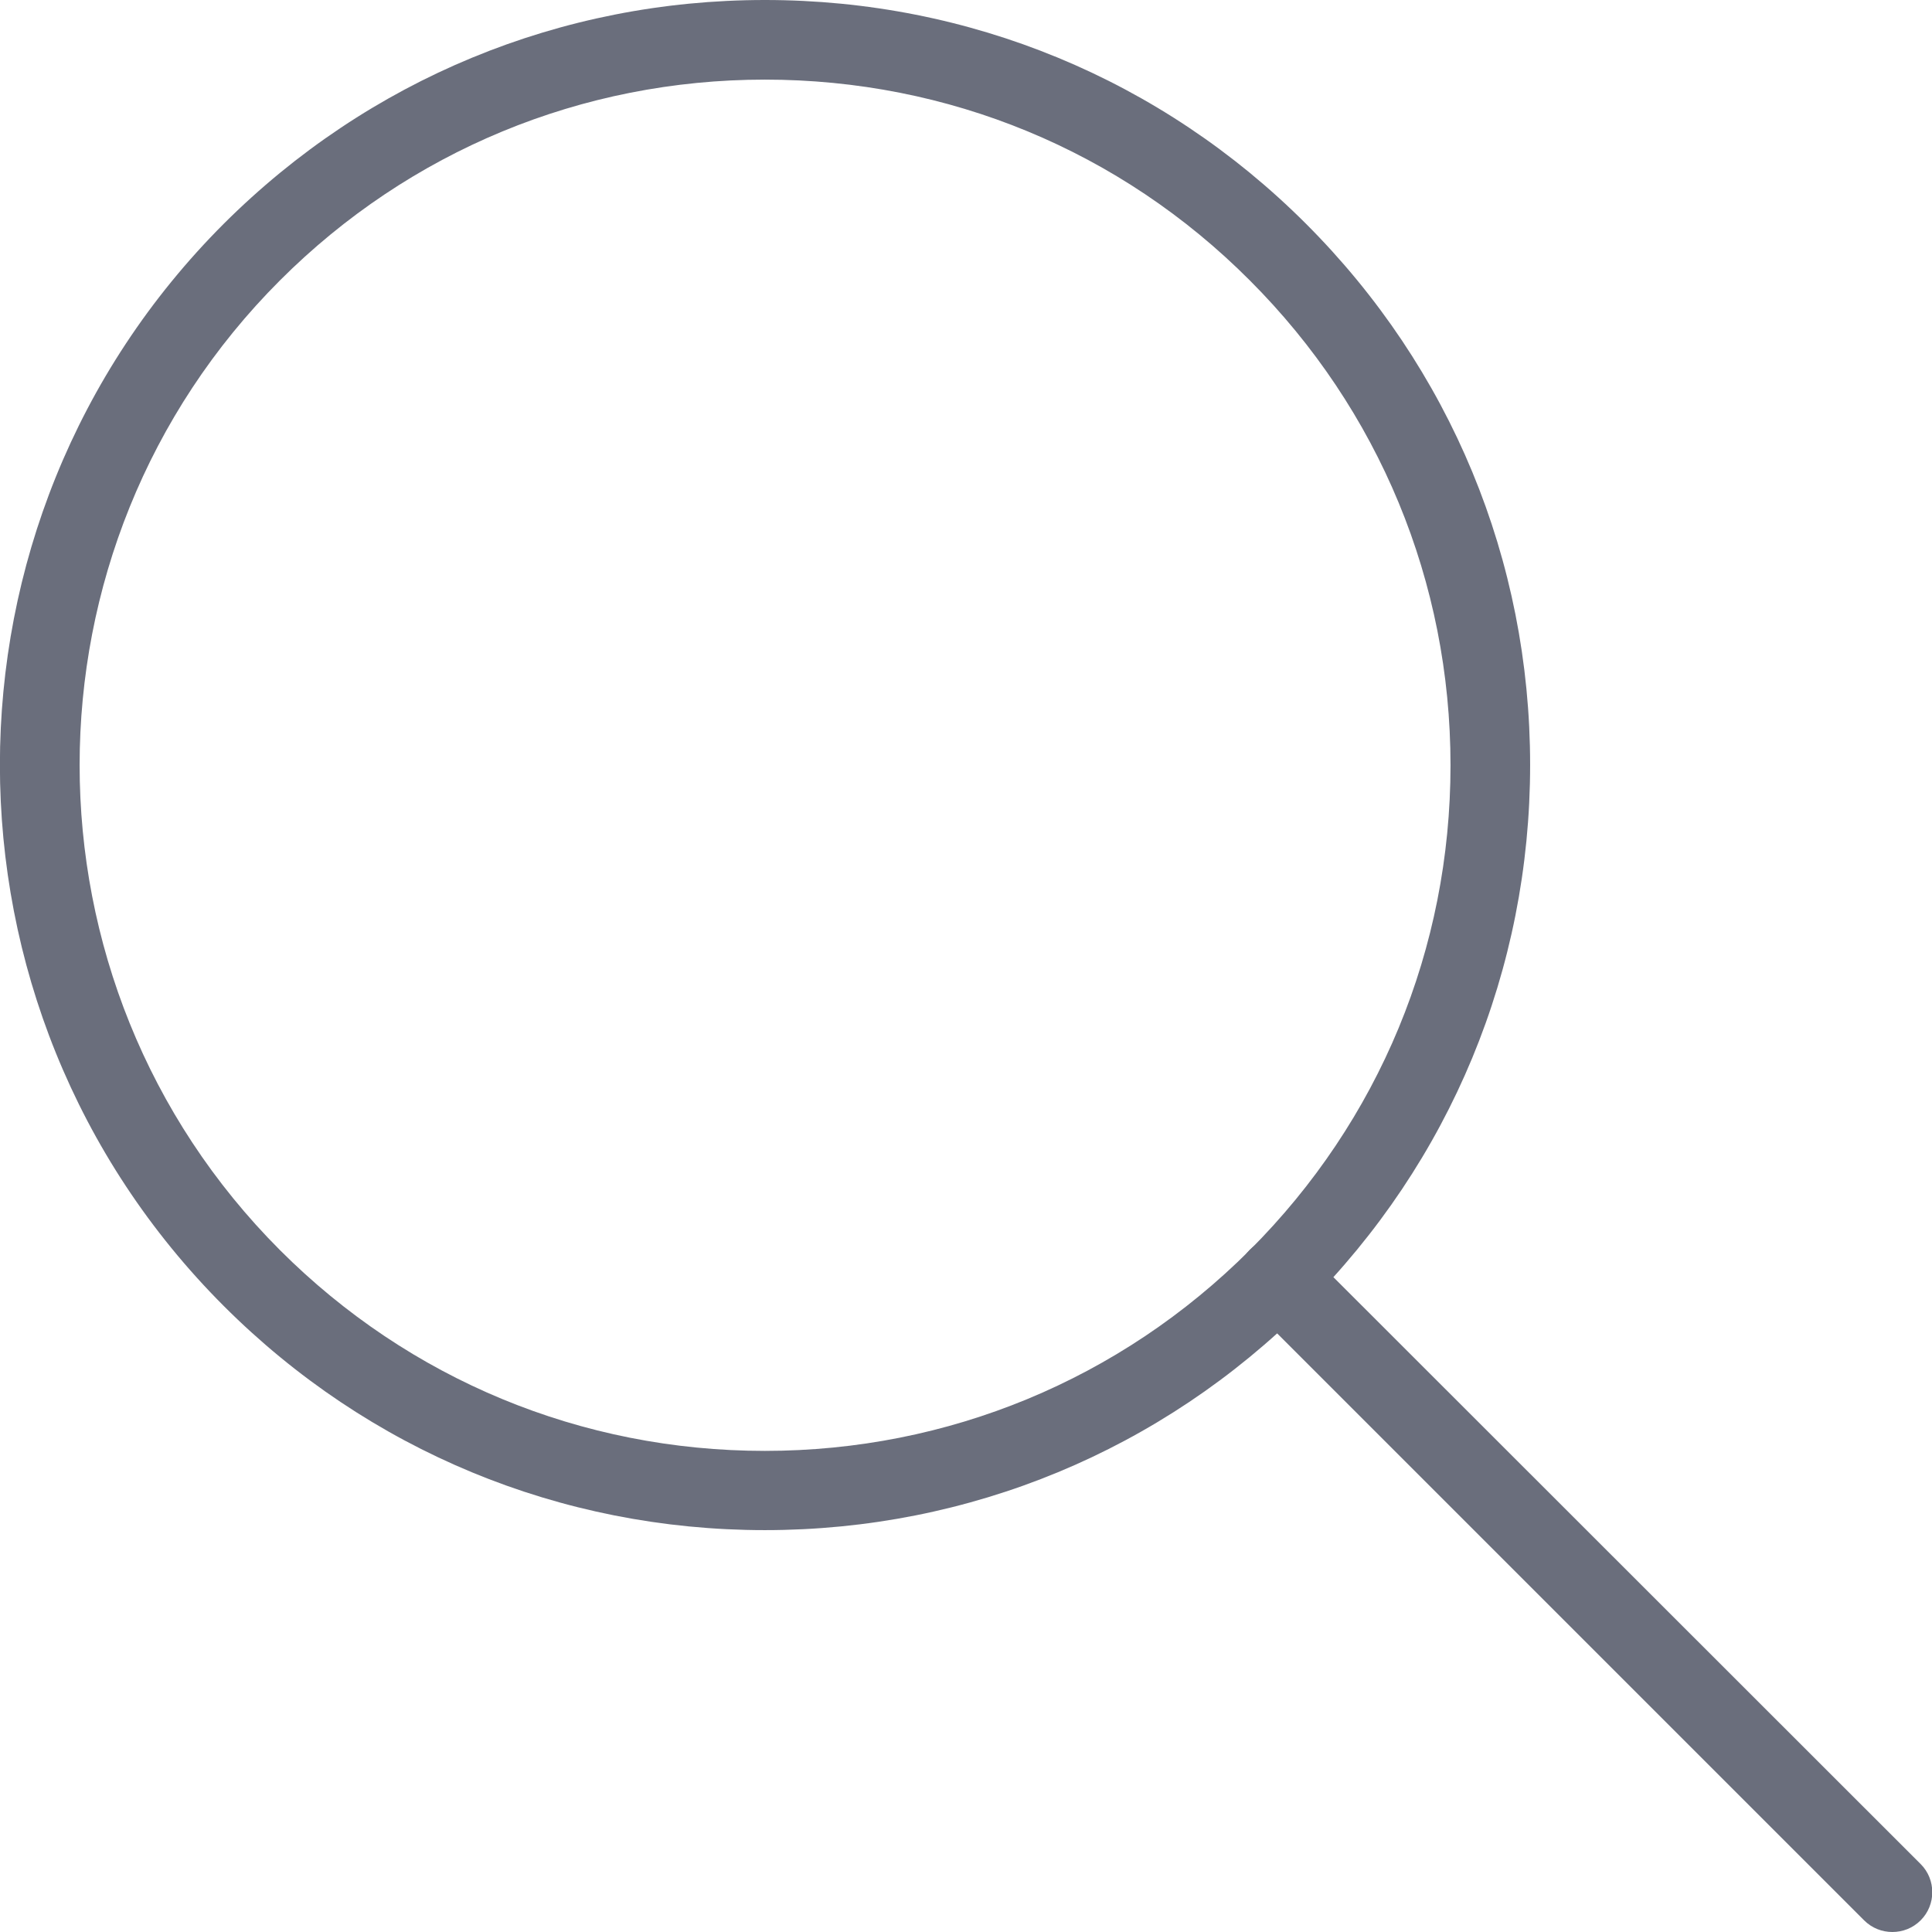
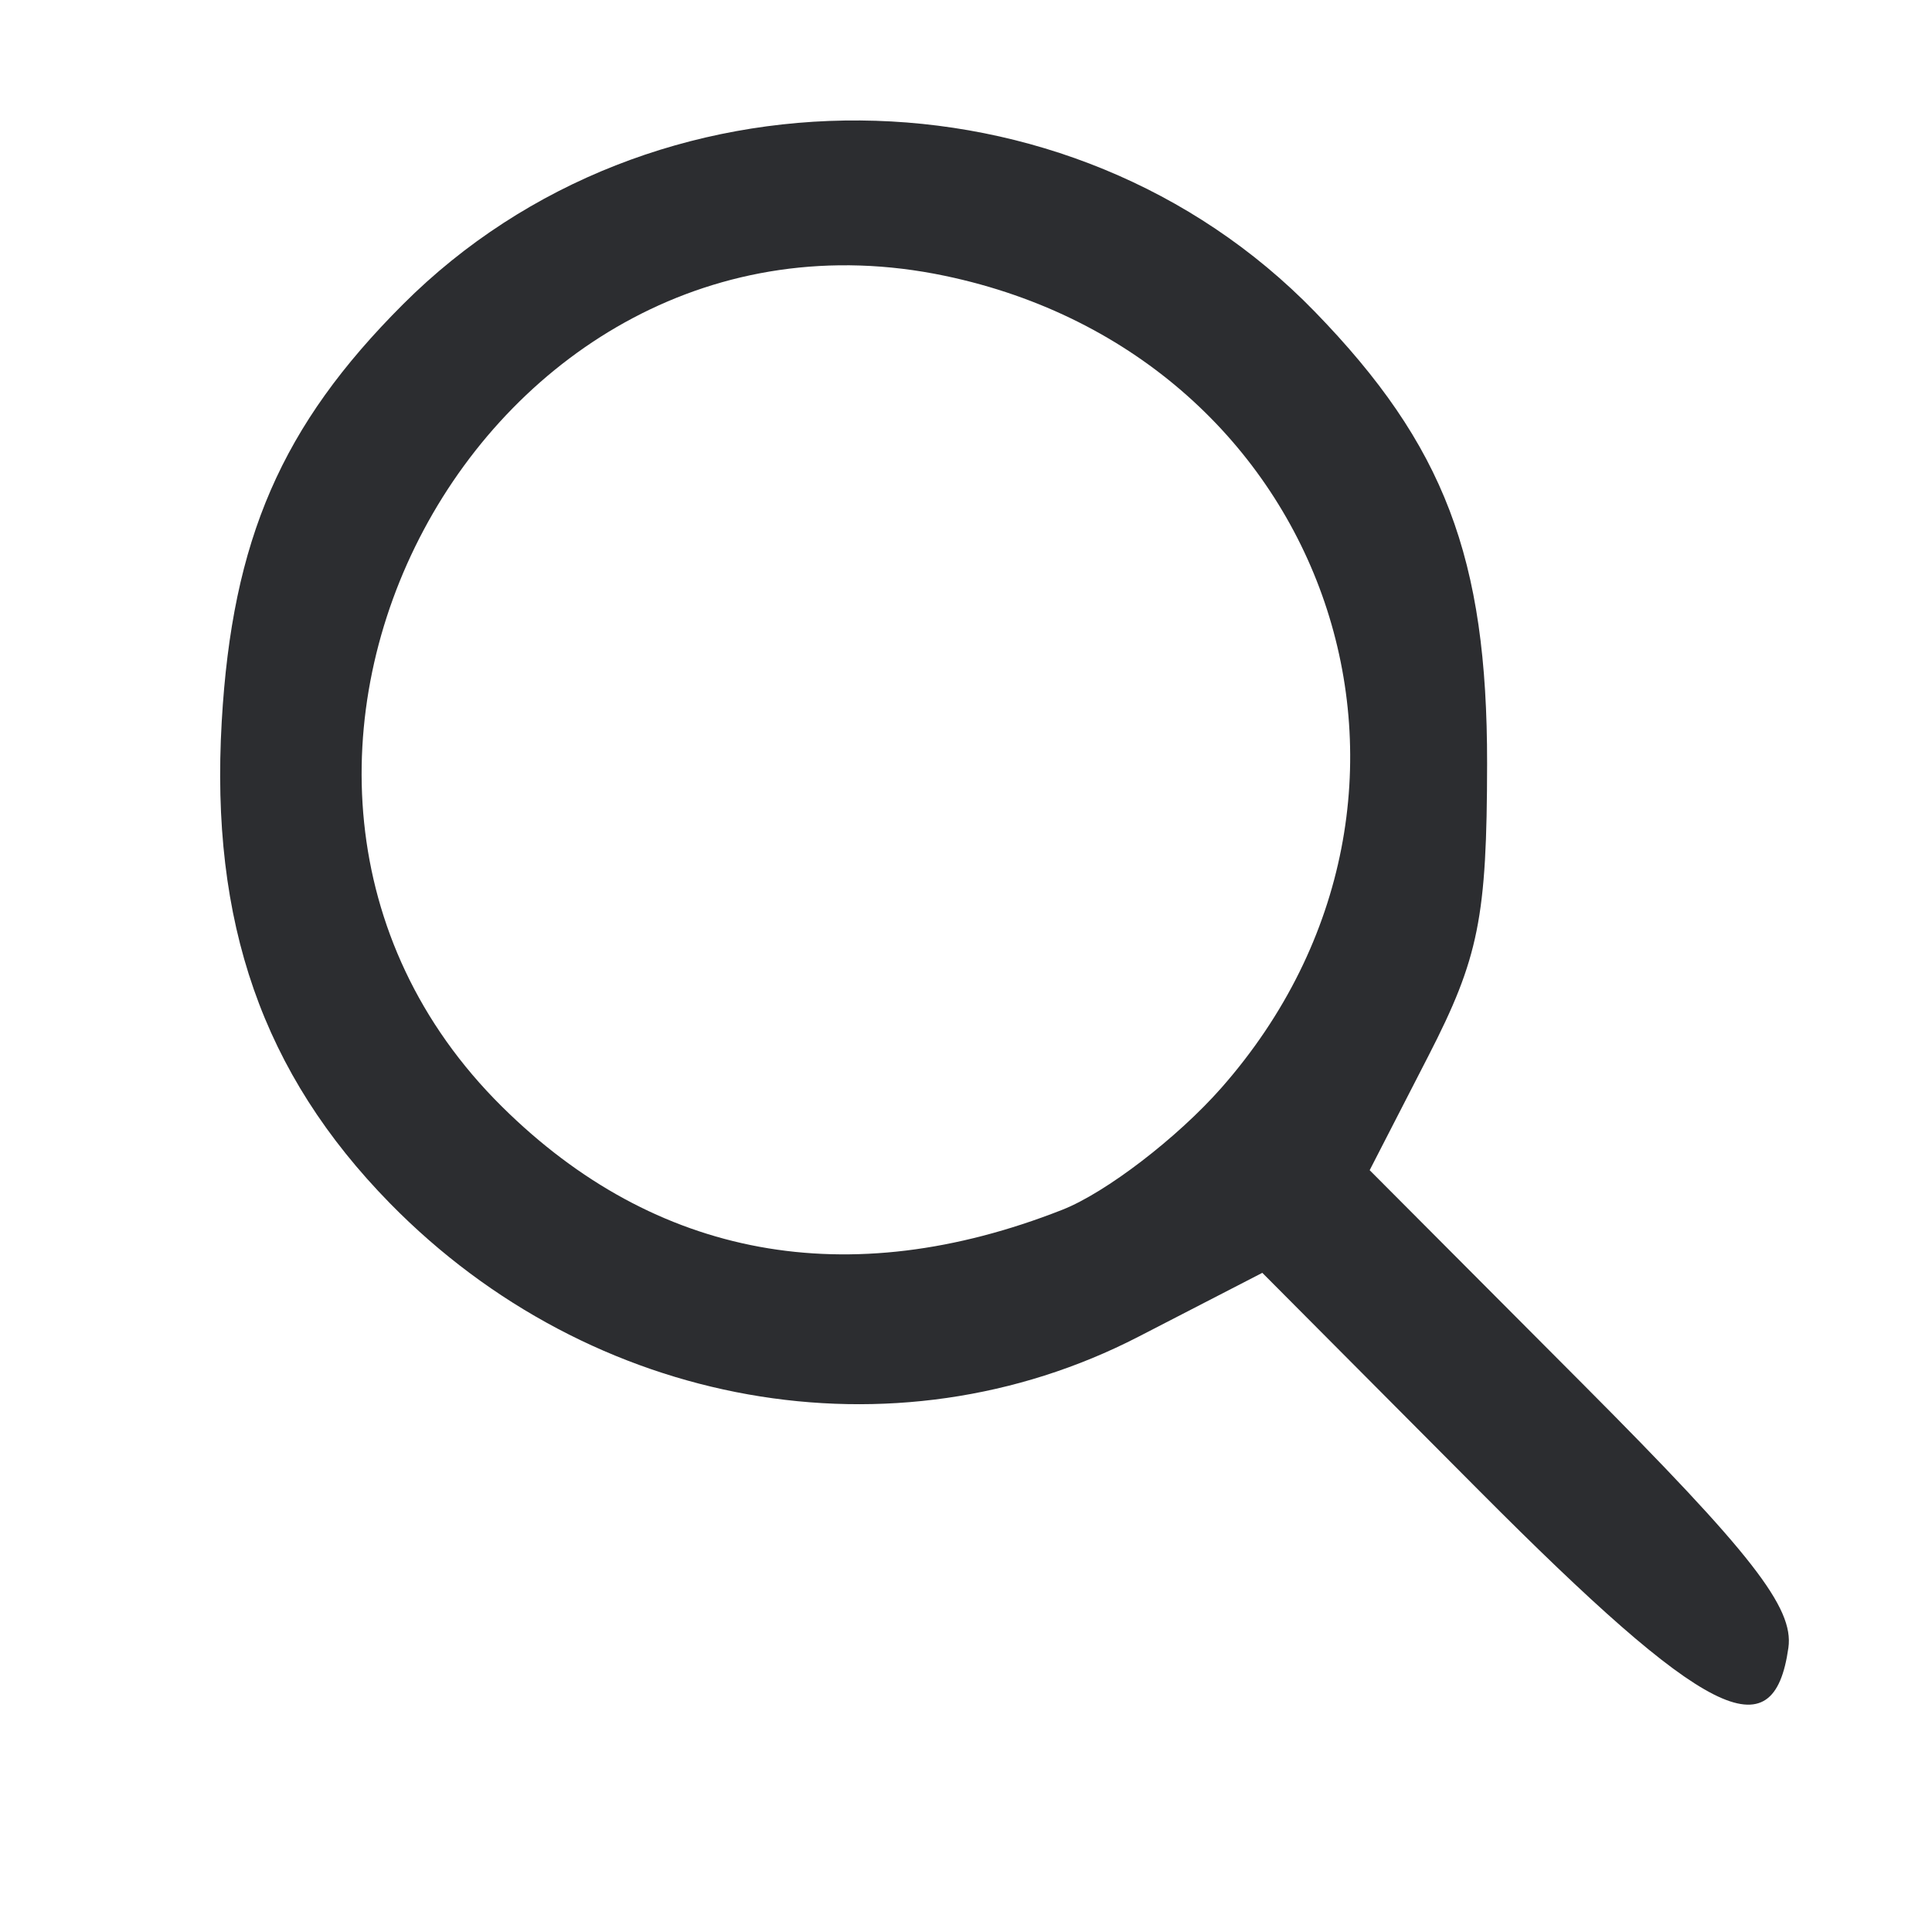
- <svg xmlns="http://www.w3.org/2000/svg" enable-background="new 0 0 512 512" id="Layer_1" version="1.1" viewBox="0 0 512 512">
-   <g>
-     <path d="M202.7,405.5c-54.2,0-105.1-21.1-143.4-59.4c-79.1-79.1-79.1-207.7,0-286.8C97.7,21,148.6,0,202.7,0   C256.9,0,307.8,21,346.1,59.3c38.3,38.3,59.4,89.2,59.4,143.4c0,54.2-21.1,105.1-59.4,143.4C307.8,384.4,256.9,405.5,202.7,405.5z    M202.7,21.1c-48.5,0-94.2,18.9-128.5,53.2c-70.8,70.8-70.8,186.1,0,257c34.3,34.3,79.9,53.2,128.5,53.2   c48.5,0,94.2-18.9,128.5-53.2c34.3-34.3,53.2-79.9,53.2-128.5c0-48.5-18.9-94.2-53.2-128.5C296.9,39.9,251.3,21.1,202.7,21.1z" fill="#6A6E7C" />
-     <path d="M501.5,512c-2.7,0-5.4-1-7.5-3.1L331.2,346.1c-4.1-4.1-4.1-10.8,0-14.9c4.1-4.1,10.8-4.1,14.9,0L509,494   c4.1,4.1,4.1,10.8,0,14.9C506.9,511,504.2,512,501.5,512z" fill="#6A6E7C" />
-   </g>
+ <svg xmlns="http://www.w3.org/2000/svg" fill="#2c2d30" height="19" viewBox="0 0 57.5 57.5" width="19" version="1.1">
+   <path d="m44.041 44.384-6.472-6.502-3.684 1.9c-7.278 3.754-16.287 2.148-22.28-3.97-3.788-3.867-5.352-8.346-5.006-14.338 0.312-5.424 1.781-8.805 5.396-12.418 7.381-7.381 19.853-7.28 27.136 0.22 3.854 3.968 5.134 7.326 5.128 13.448-0.005 4.581-0.246 5.78-1.75 8.708l-1.745 3.395 6.337 6.358c5.04 5.057 6.293 6.665 6.125 7.855-0.442 3.13-2.445 2.115-9.184-4.655zm-12.424-8.379c1.295-0.509 3.425-2.142 4.734-3.629 7.682-8.728 3.247-21.76-8.225-24.166-13.772-2.889-23.207 14.808-13.184 24.728 4.566 4.519 10.299 5.574 16.675 3.067z" />
</svg>
